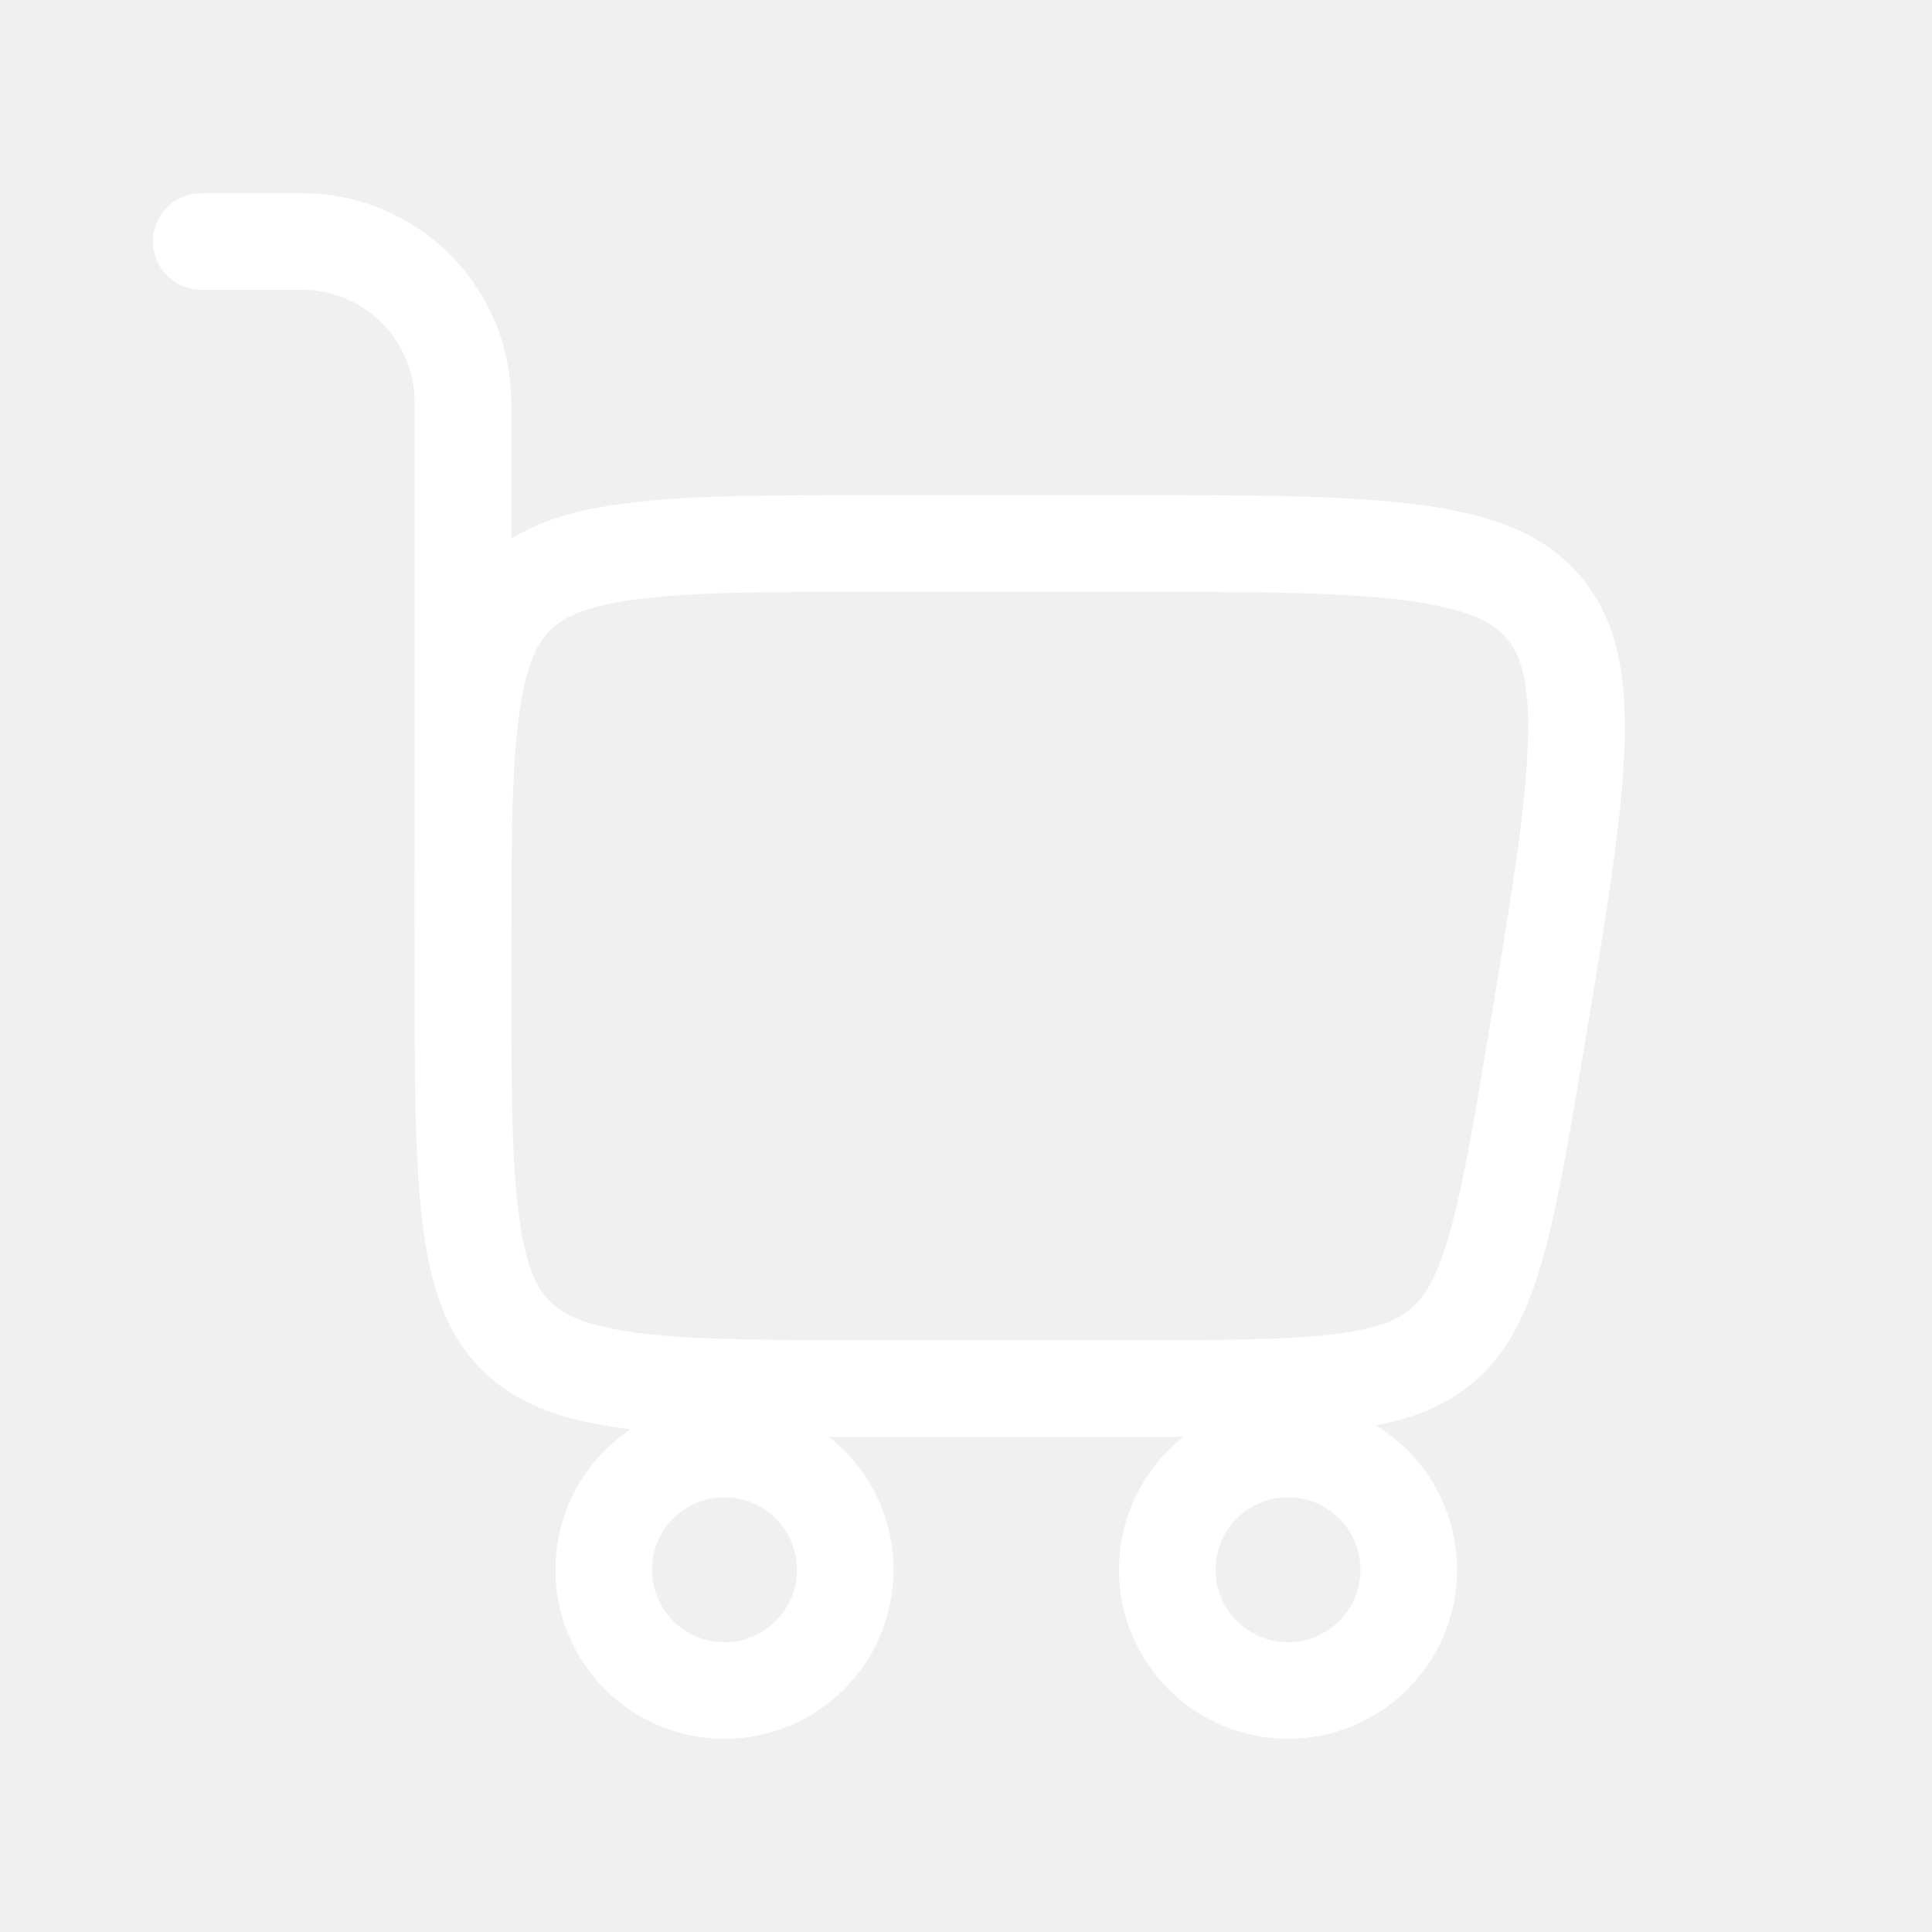
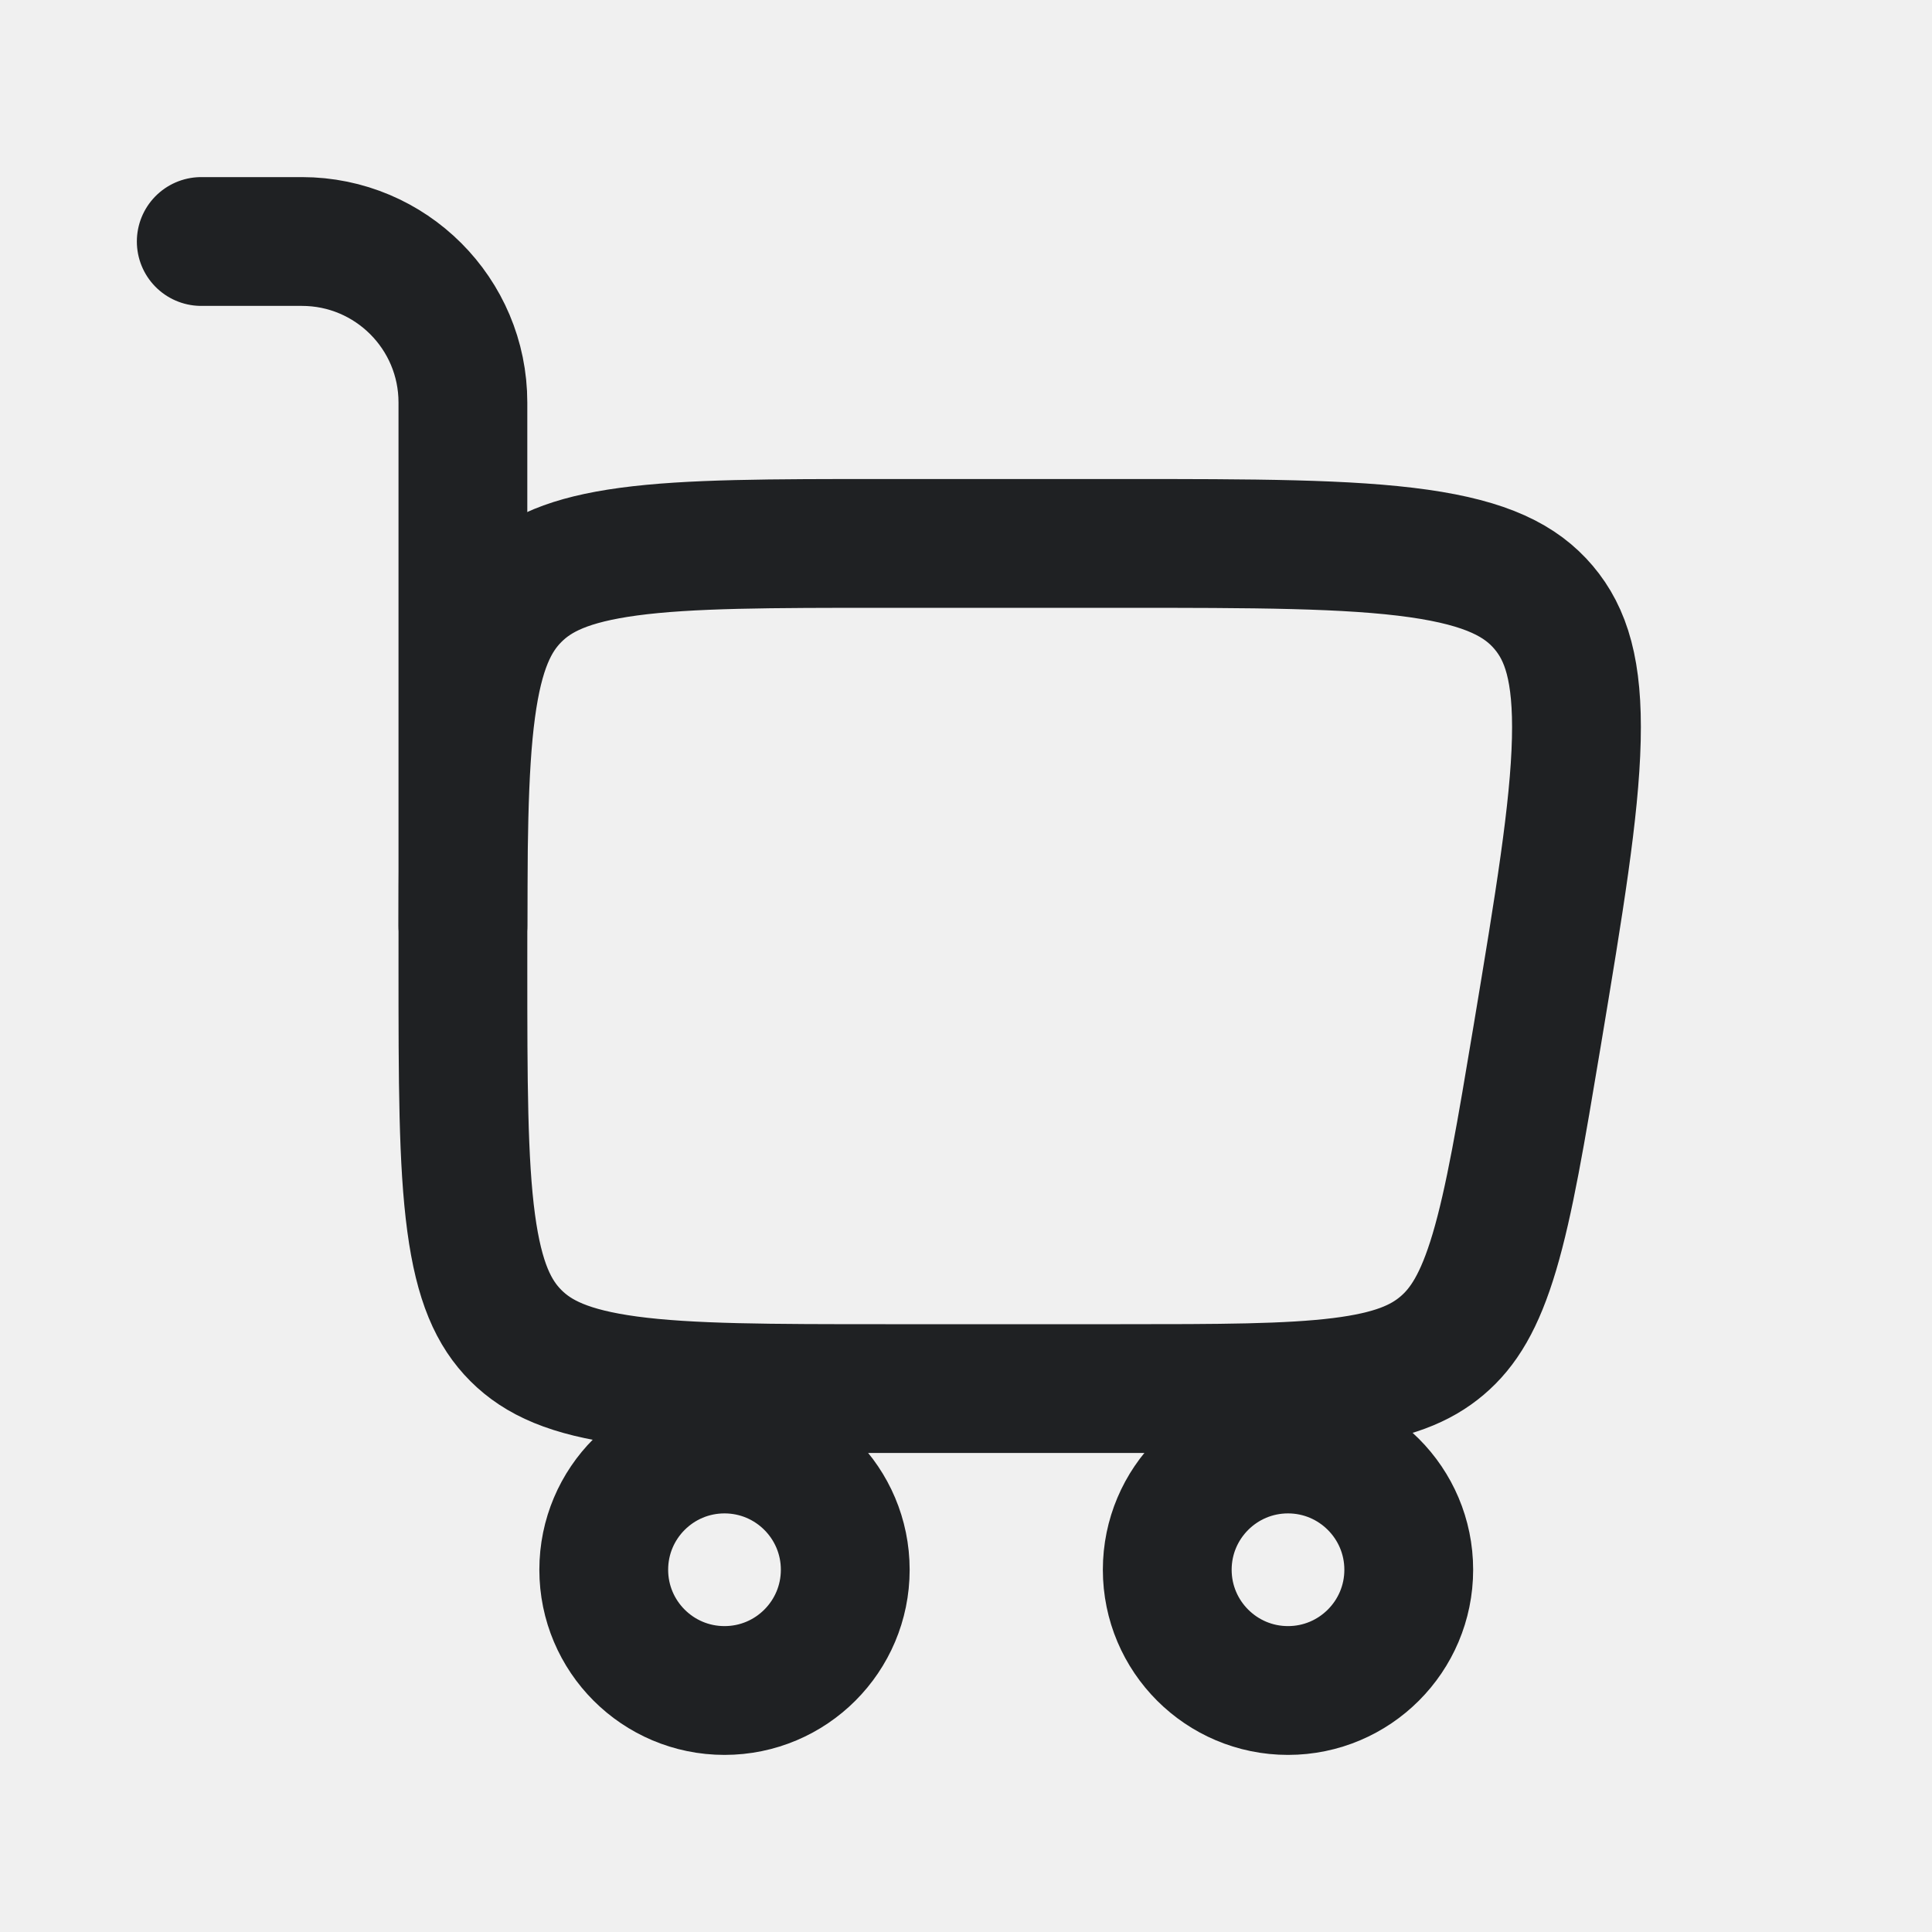
<svg xmlns="http://www.w3.org/2000/svg" width="30" height="30" viewBox="0 0 30 30" fill="none">
-   <path d="M11.25 22.5C12.286 22.5 13.125 23.34 13.125 24.375C13.125 25.41 12.286 26.25 11.25 26.25C10.214 26.25 9.375 25.41 9.375 24.375C9.375 23.34 10.214 22.5 11.25 22.5Z" stroke="white" stroke-width="1.5" />
-   <path d="M20 22.5C21.035 22.5 21.875 23.34 21.875 24.375C21.875 25.41 21.035 26.25 20 26.25C18.965 26.25 18.125 25.41 18.125 24.375C18.125 23.34 18.965 22.5 20 22.5Z" stroke="white" stroke-width="1.5" />
-   <path d="M7.188 15C7.188 13.206 7.189 11.954 7.316 11.01C7.44 10.093 7.665 9.607 8.011 9.261C8.357 8.915 8.843 8.69 9.76 8.566C10.704 8.439 11.956 8.438 13.75 8.438H17.396C19.48 8.438 20.942 8.44 22.029 8.594C23.089 8.745 23.619 9.019 23.969 9.432C24.319 9.845 24.503 10.413 24.477 11.484C24.451 12.581 24.212 14.024 23.87 16.079C23.616 17.599 23.439 18.654 23.204 19.444C22.976 20.209 22.724 20.614 22.391 20.896C22.058 21.178 21.617 21.36 20.825 21.459C20.007 21.561 18.938 21.562 17.396 21.562H13.75C11.956 21.562 10.704 21.561 9.76 21.434C8.843 21.31 8.357 21.085 8.011 20.739C7.665 20.393 7.44 19.907 7.316 18.99C7.189 18.046 7.188 16.794 7.188 15Z" stroke="white" stroke-width="1.5" />
-   <path d="M7.188 14.375V6.25C7.188 4.869 6.068 3.75 4.688 3.75H3.125" stroke="white" stroke-width="1.5" stroke-linecap="round" />
+   <path d="M11.25 22.5C12.286 22.5 13.125 23.34 13.125 24.375C13.125 25.41 12.286 26.25 11.25 26.25C10.214 26.25 9.375 25.41 9.375 24.375C9.375 23.34 10.214 22.5 11.25 22.5Z" stroke="#1F2123" stroke-width="2" />
+   <path d="M20 22.5C21.035 22.5 21.875 23.34 21.875 24.375C21.875 25.41 21.035 26.25 20 26.25C18.965 26.25 18.125 25.41 18.125 24.375C18.125 23.34 18.965 22.5 20 22.5Z" stroke="#1F2123" stroke-width="2" />
+   <path d="M7.188 15C7.188 13.206 7.189 11.954 7.316 11.01C7.44 10.093 7.665 9.607 8.011 9.261C8.357 8.915 8.843 8.69 9.76 8.566C10.704 8.439 11.956 8.438 13.75 8.438H17.396C19.48 8.438 20.942 8.44 22.029 8.594C23.089 8.745 23.619 9.019 23.969 9.432C24.319 9.845 24.503 10.413 24.477 11.484C24.451 12.581 24.212 14.024 23.87 16.079C23.616 17.599 23.439 18.654 23.204 19.444C22.976 20.209 22.724 20.614 22.391 20.896C22.058 21.178 21.617 21.36 20.825 21.459C20.007 21.561 18.938 21.562 17.396 21.562H13.75C11.956 21.562 10.704 21.561 9.76 21.434C8.843 21.31 8.357 21.085 8.011 20.739C7.665 20.393 7.44 19.907 7.316 18.99C7.189 18.046 7.188 16.794 7.188 15Z" stroke="#1F2123" stroke-width="2" />
+   <path d="M7.188 14.375V6.25C7.188 4.869 6.068 3.75 4.688 3.75H3.125" stroke="#1F2123" stroke-width="2" stroke-linecap="round" />
</svg>
